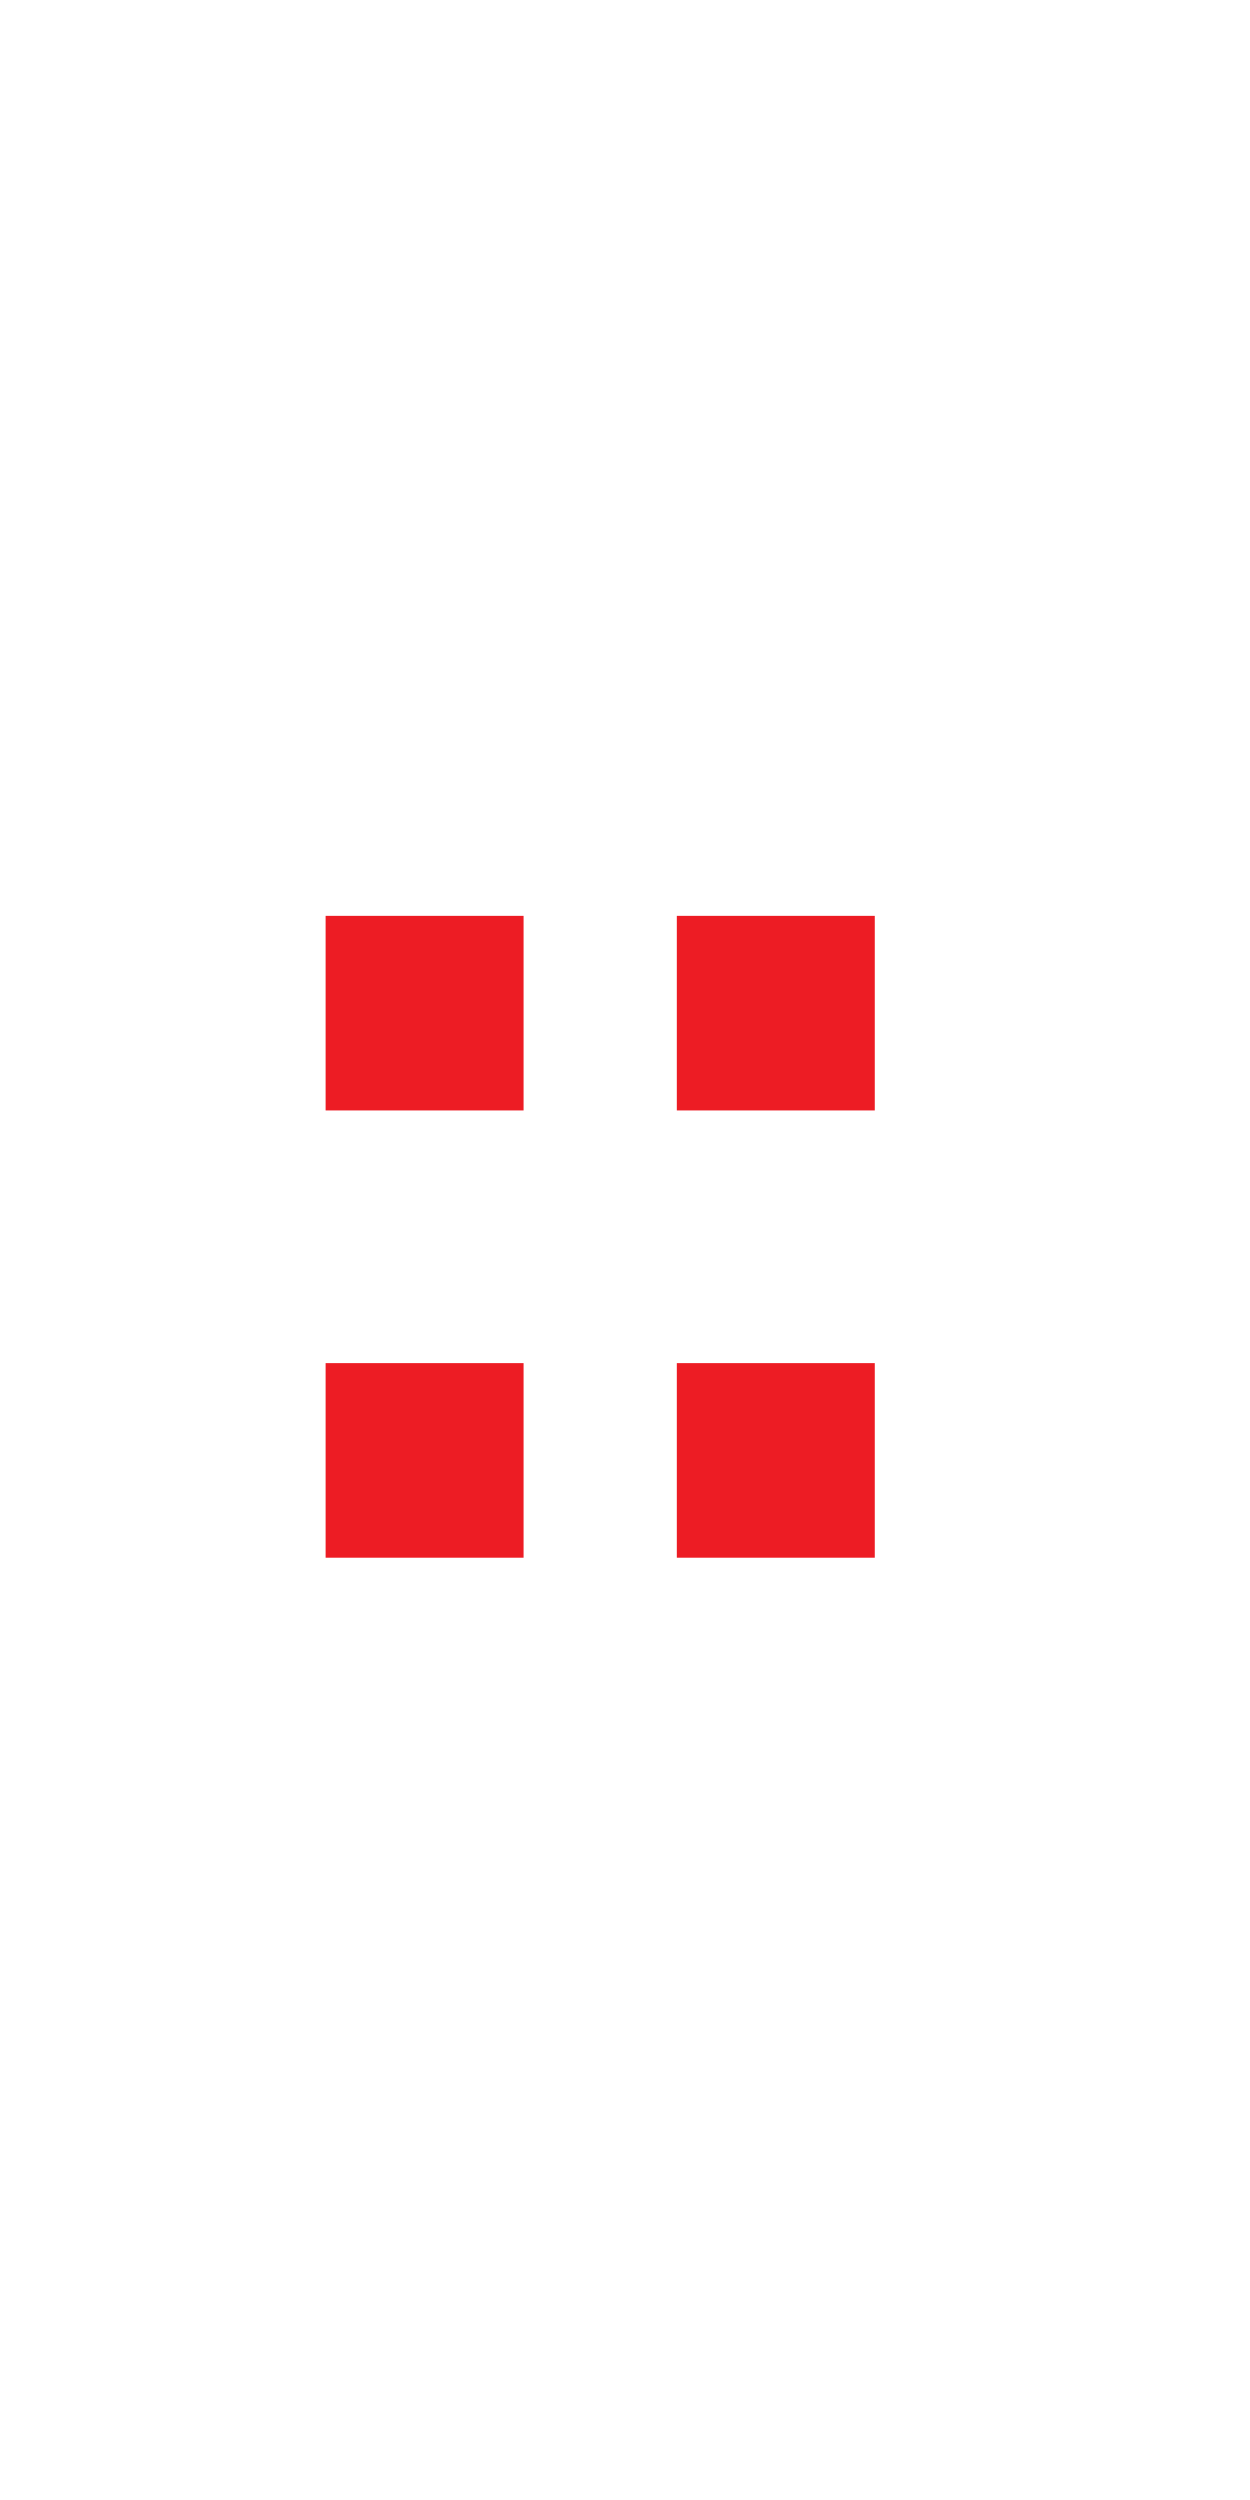
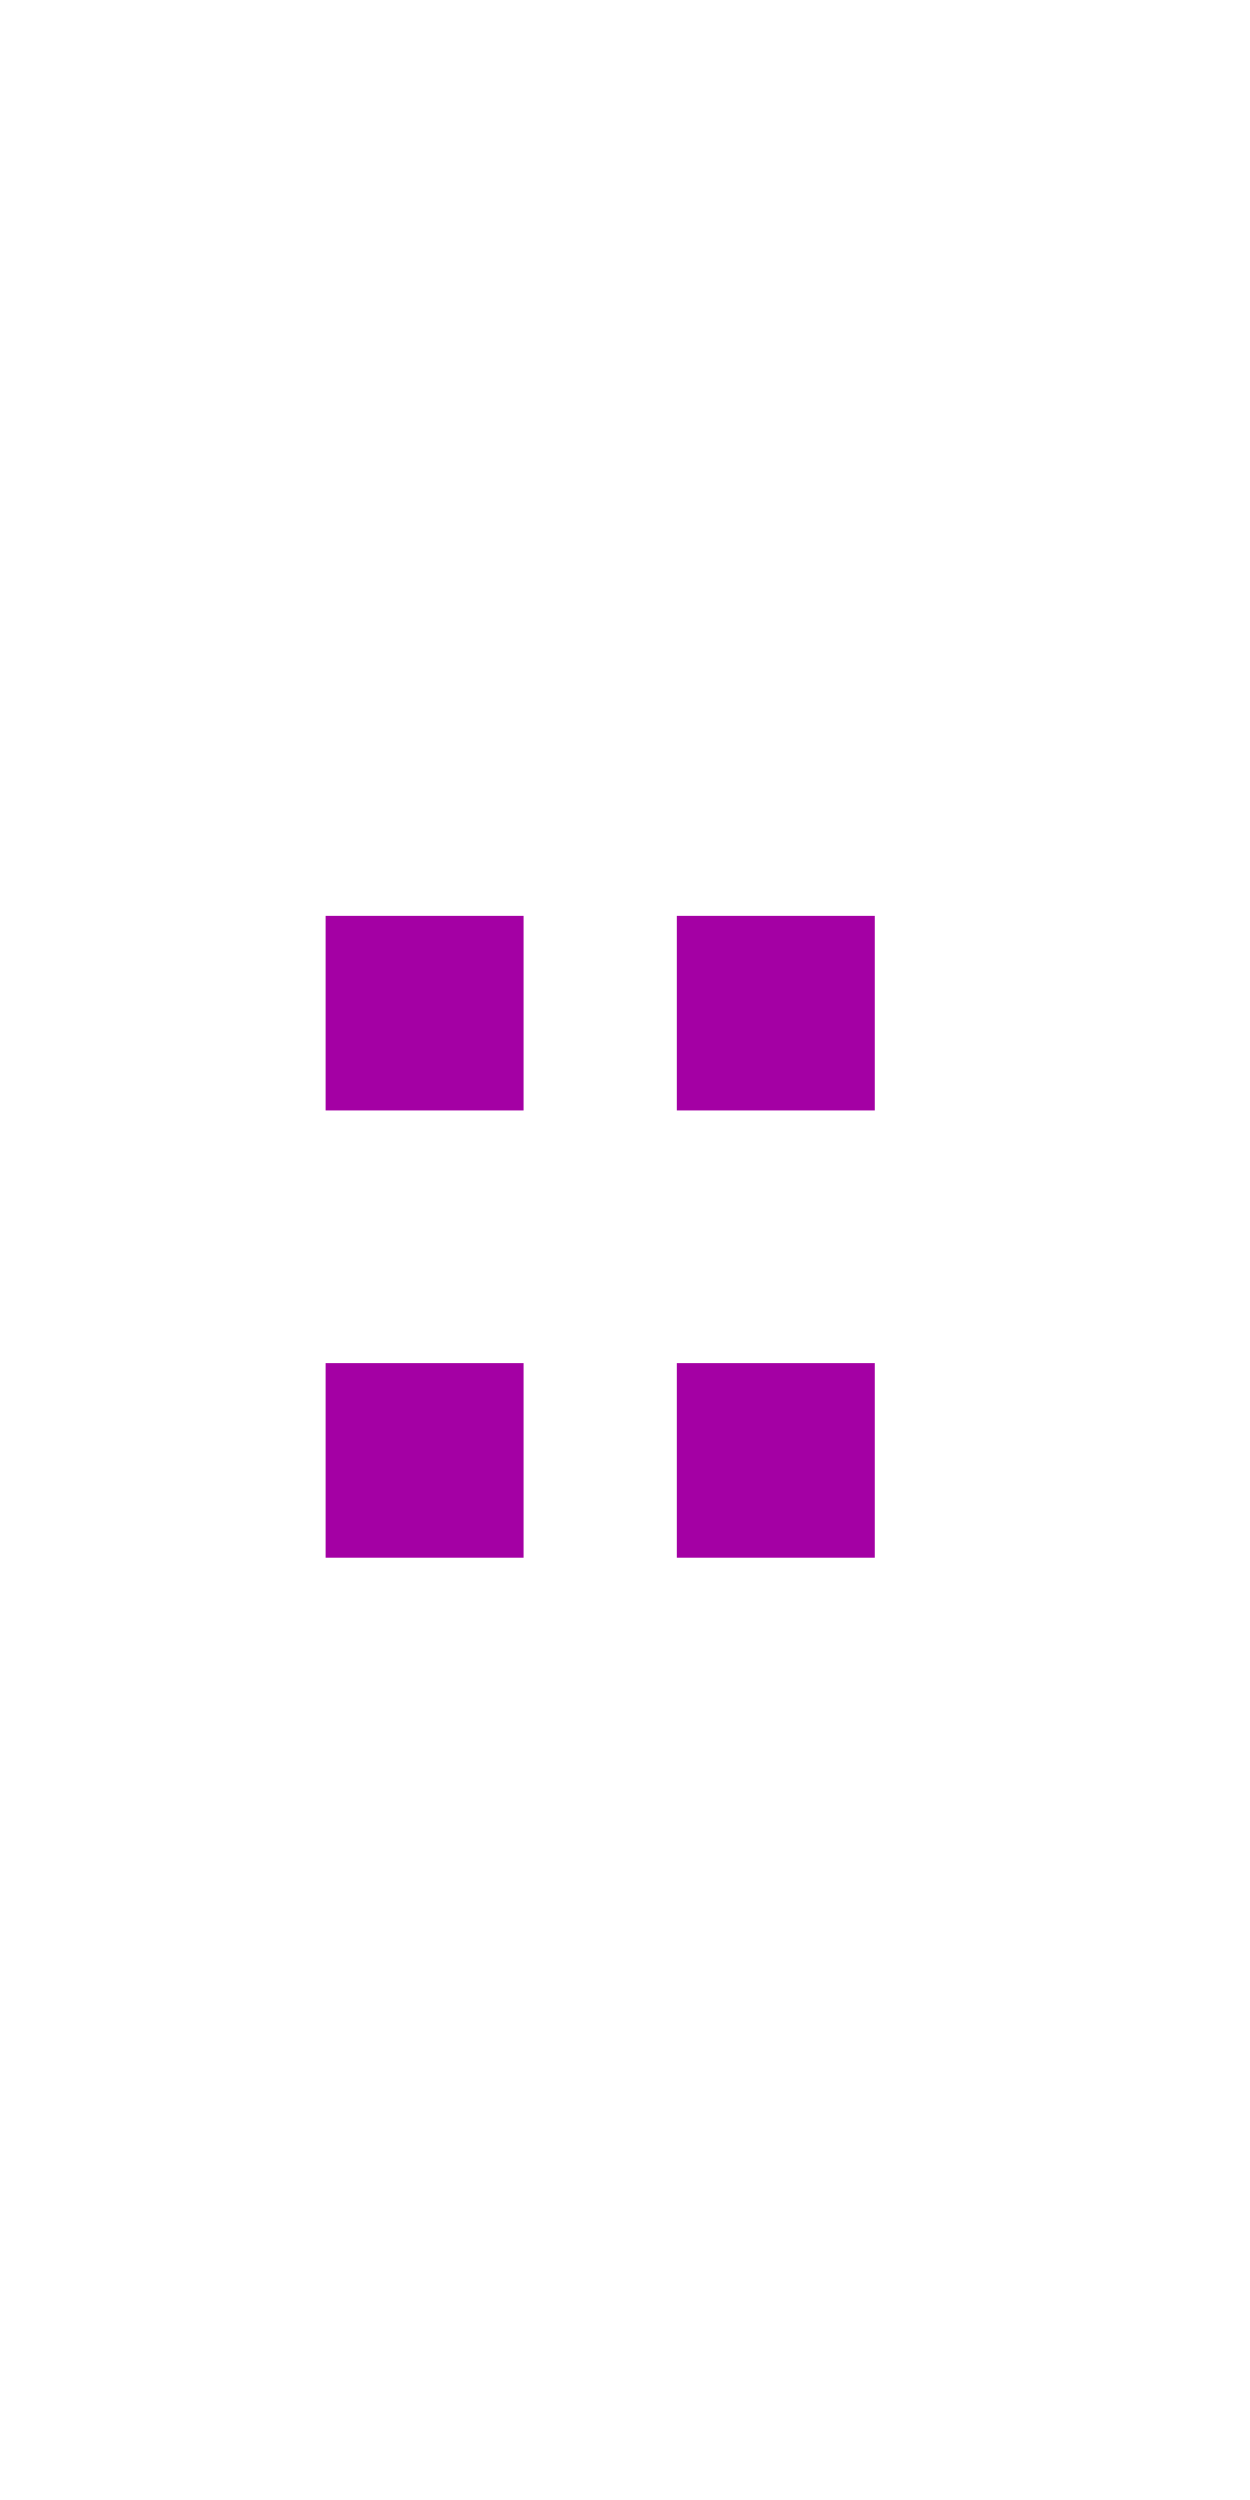
<svg xmlns="http://www.w3.org/2000/svg" width="30" height="60" viewBox="0 0 71.56 214.69">
-   <path fill="#ed1c24" d="M10.07,95.36V78.65h17V95.36Zm17,21.7v16.71h-17V117.06Z" />
-   <path fill="#ed1c24" d="M40.23,95.36V78.65h17V95.36Zm17,21.7v16.71h-17V117.06Z" />
+   <path fill="#a400a4" d="M10.07,95.36V78.65h17V95.36Zm17,21.7v16.71h-17V117.06Z" />
+   <path fill="#a400a4" d="M40.23,95.36V78.65h17V95.36Zm17,21.7v16.71h-17V117.06Z" />
  <animate attributeName="visibility" from="visible" to="hidden" dur="1s" repeatCount="indefinite" />
</svg>
